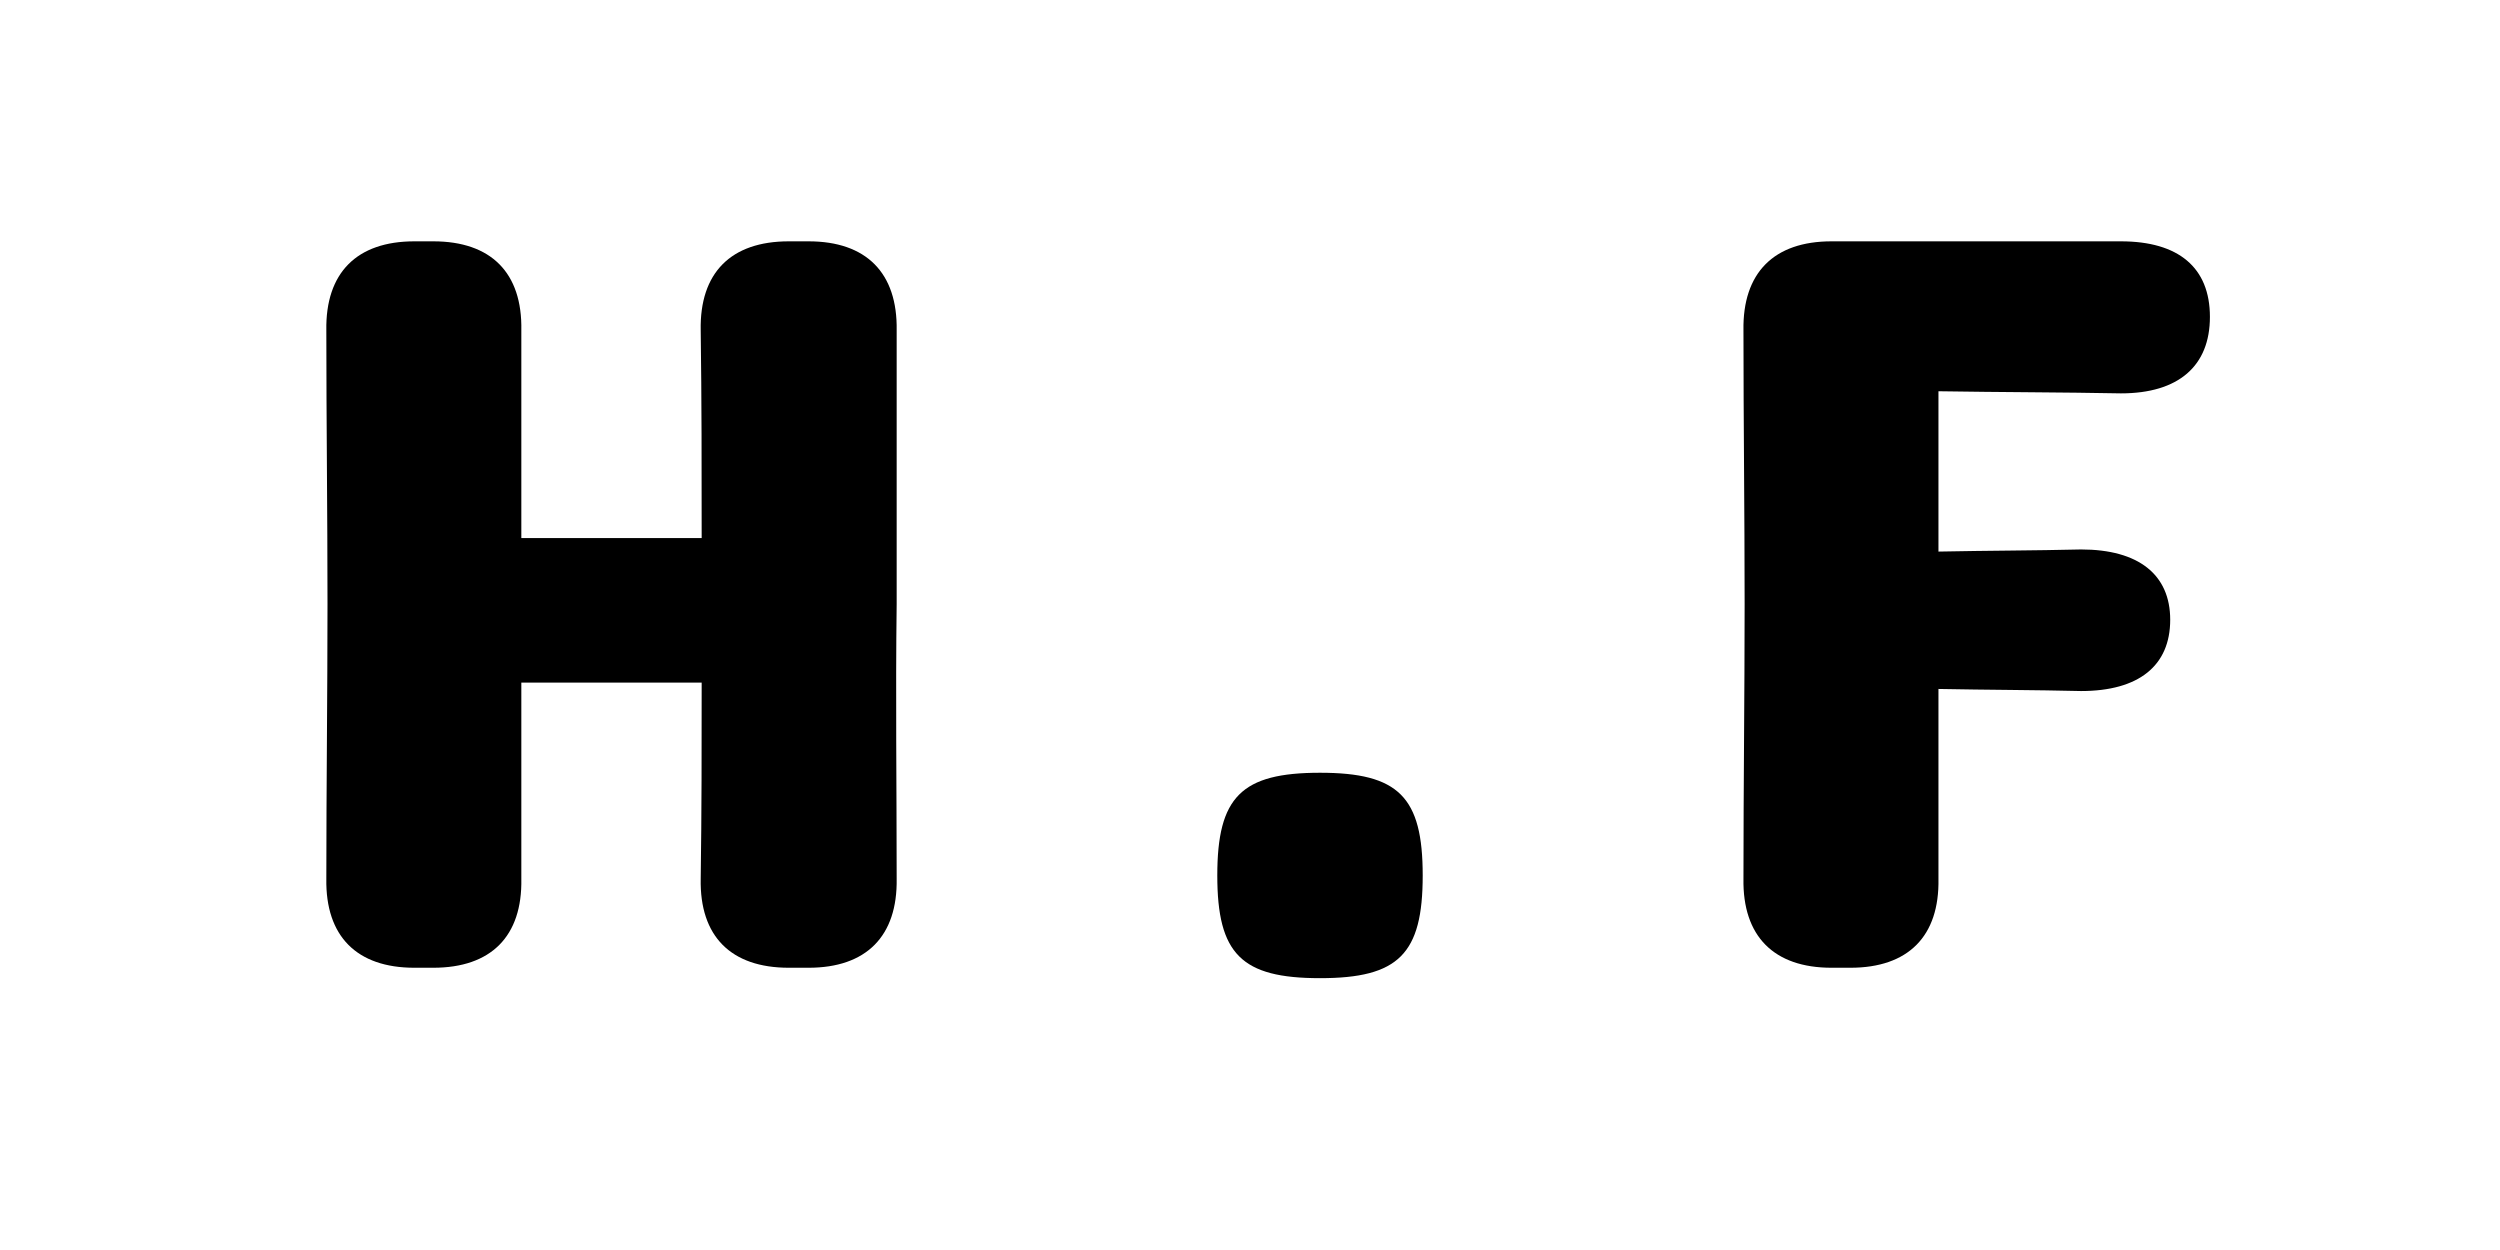
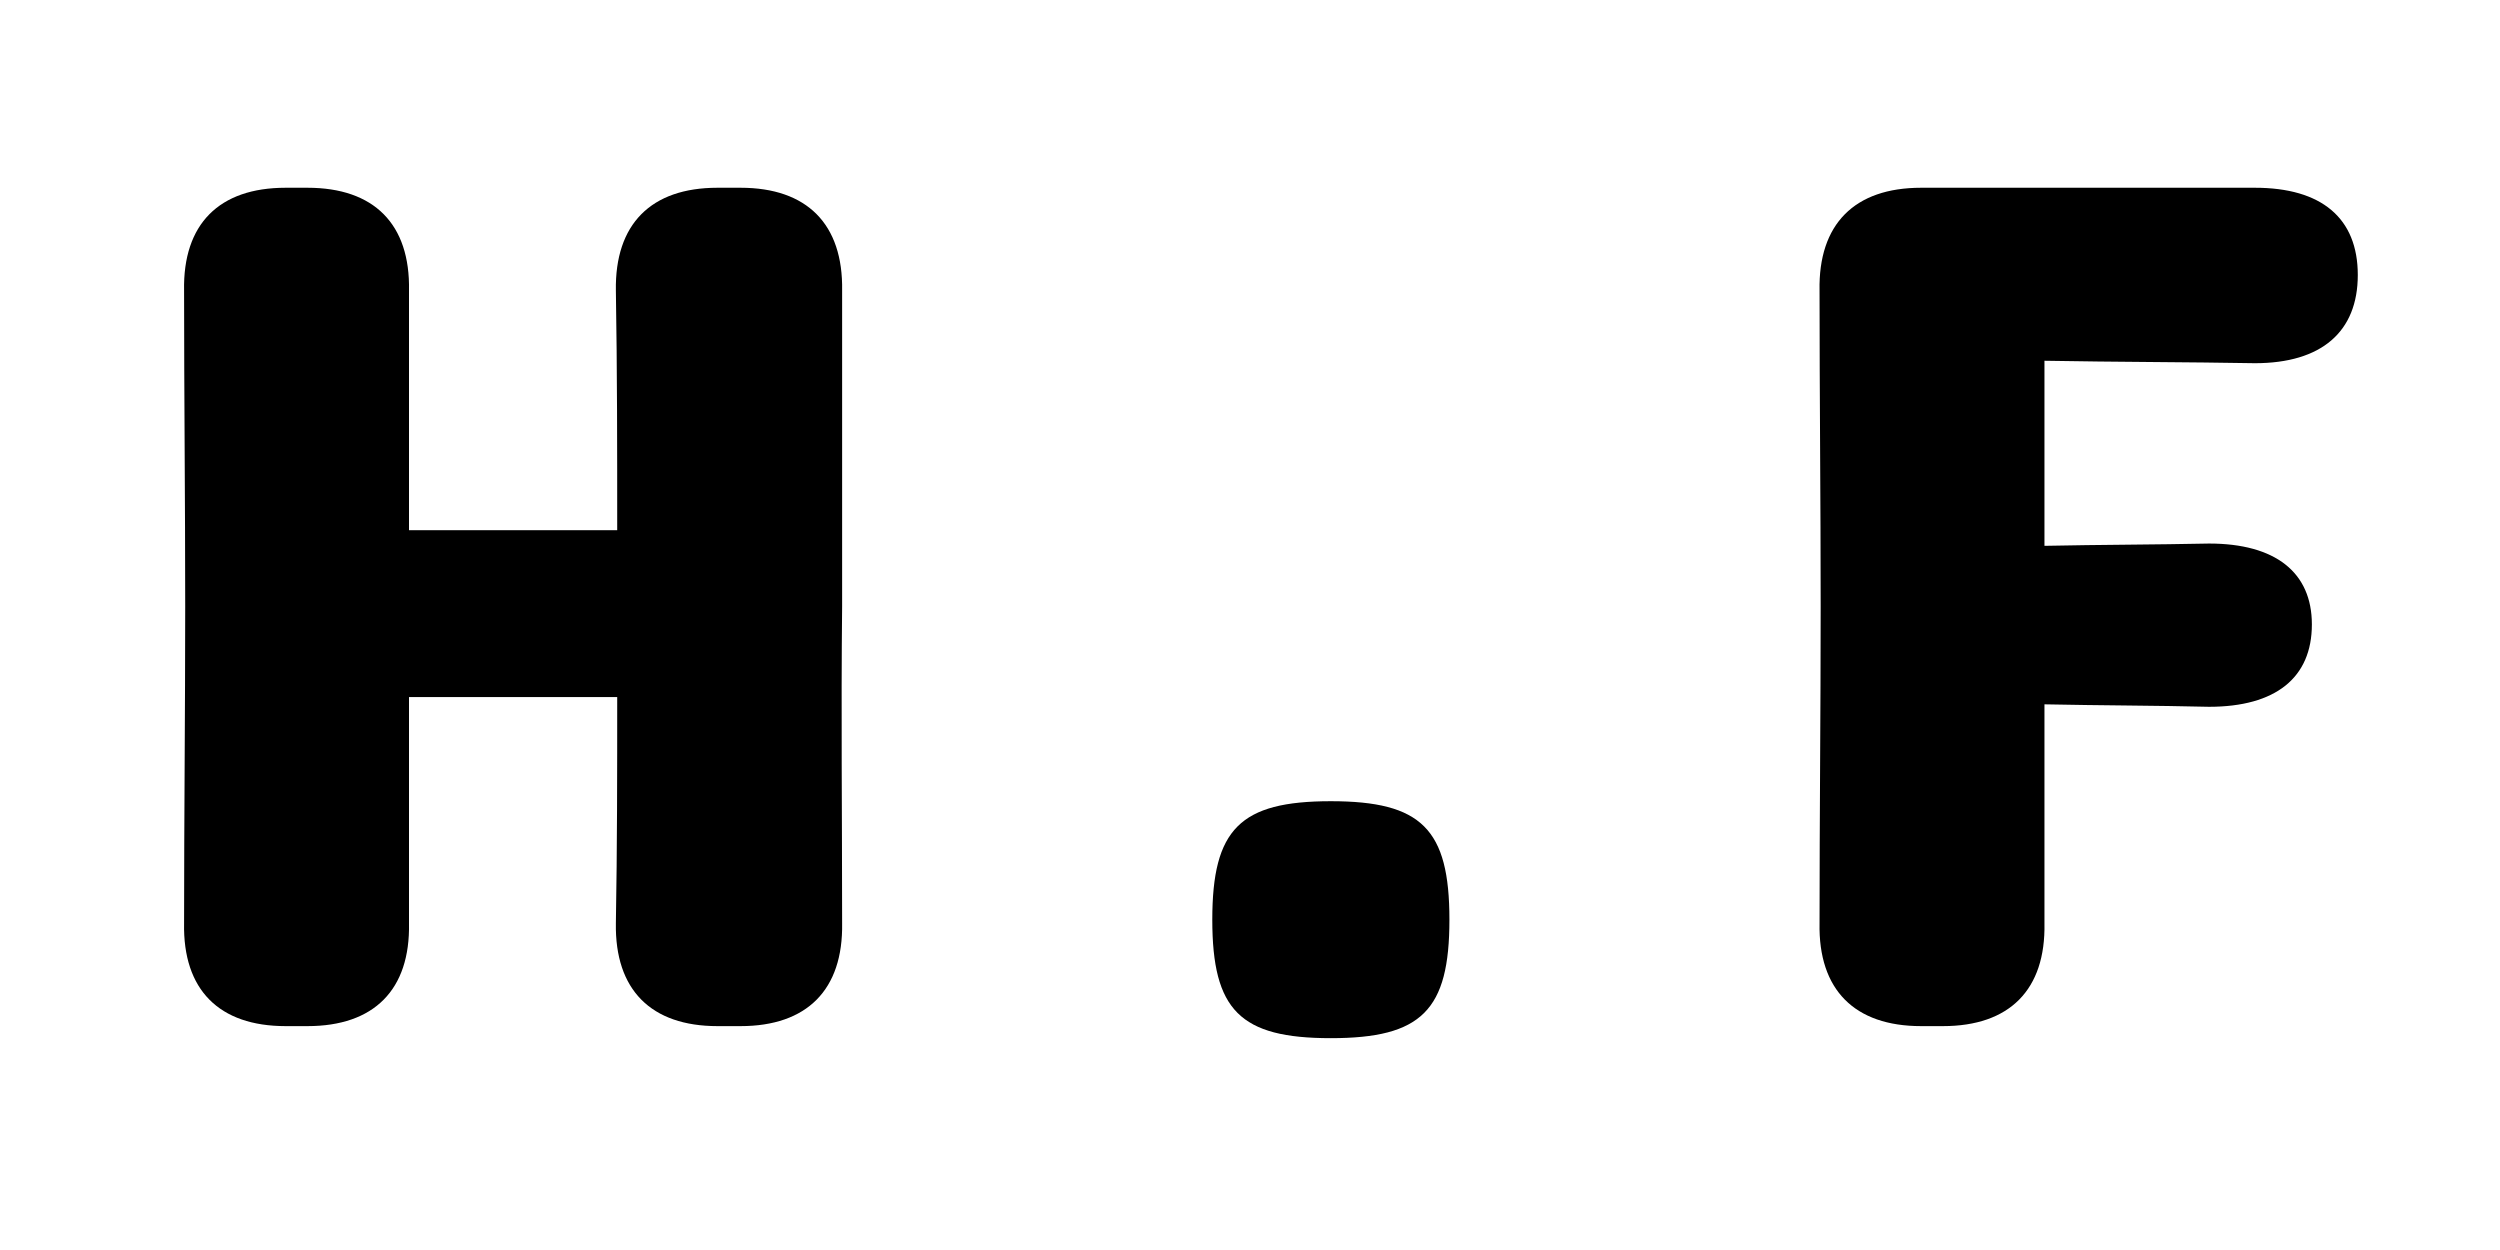
<svg xmlns="http://www.w3.org/2000/svg" xmlns:xlink="http://www.w3.org/1999/xlink" width="60pt" height="30pt" viewBox="0 0 60 30" version="1.2">
  <defs>
    <g>
      <symbol overflow="visible" id="glyph0-0">
-         <path style="stroke:none;" d="M 15.598 -8.73 C 15.598 -10.918 15.598 -13.105 15.598 -15.297 C 15.621 -16.68 14.867 -17.434 13.484 -17.434 L 13.008 -17.434 C 11.621 -17.434 10.867 -16.68 10.895 -15.297 C 10.918 -13.637 10.918 -11.973 10.918 -10.312 L 6.59 -10.312 C 6.59 -11.973 6.59 -13.637 6.59 -15.297 C 6.617 -16.68 5.863 -17.434 4.477 -17.434 L 4.023 -17.434 C 2.641 -17.434 1.887 -16.68 1.91 -15.297 C 1.91 -13.105 1.938 -10.918 1.938 -8.73 C 1.938 -6.539 1.91 -4.352 1.91 -2.137 C 1.887 -0.754 2.641 0 4.023 0 L 4.477 0 C 5.863 0 6.617 -0.754 6.59 -2.137 C 6.59 -3.723 6.59 -5.281 6.59 -6.844 L 10.918 -6.844 C 10.918 -5.281 10.918 -3.723 10.895 -2.137 C 10.867 -0.754 11.621 0 13.008 0 L 13.484 0 C 14.867 0 15.621 -0.754 15.598 -2.137 C 15.598 -4.352 15.57 -6.539 15.598 -8.73 Z M 15.598 -8.73 " />
+         <path style="stroke:none;" d="M 18 -10.074 C 18 -12.602 18 -15.125 18 -17.652 C 18.027 -19.25 17.156 -20.121 15.562 -20.121 L 15.008 -20.121 C 13.414 -20.121 12.543 -19.25 12.57 -17.652 C 12.602 -15.734 12.602 -13.82 12.602 -11.902 L 7.605 -11.902 C 7.605 -13.82 7.605 -15.734 7.605 -17.652 C 7.637 -19.25 6.766 -20.121 5.168 -20.121 L 4.645 -20.121 C 3.047 -20.121 2.176 -19.25 2.207 -17.652 C 2.207 -15.125 2.234 -12.602 2.234 -10.074 C 2.234 -7.547 2.207 -5.023 2.207 -2.469 C 2.176 -0.871 3.047 0 4.645 0 L 5.168 0 C 6.766 0 7.637 -0.871 7.605 -2.469 C 7.605 -4.297 7.605 -6.098 7.605 -7.898 L 12.602 -7.898 C 12.602 -6.098 12.602 -4.297 12.57 -2.469 C 12.543 -0.871 13.414 0 15.008 0 L 15.562 0 C 17.156 0 18.027 -0.871 18 -2.469 C 18 -5.023 17.973 -7.547 18 -10.074 Z M 18 -10.074 " />
      </symbol>
      <symbol overflow="visible" id="glyph0-1">
-         <path style="stroke:none;" d="M 3.219 0.25 C 5.105 0.25 5.684 -0.328 5.684 -2.215 C 5.684 -4.102 5.105 -4.68 3.219 -4.68 C 1.332 -4.68 0.754 -4.102 0.754 -2.215 C 0.754 -0.328 1.332 0.25 3.219 0.25 Z M 3.219 0.25 " />
+         <path style="stroke:none;" d="M 3.715 0.289 C 5.895 0.289 6.562 -0.379 6.562 -2.555 C 6.562 -4.73 5.895 -5.398 3.715 -5.398 C 1.539 -5.398 0.871 -4.73 0.871 -2.555 C 0.871 -0.379 1.539 0.289 3.715 0.289 Z M 3.715 0.289 " />
      </symbol>
      <symbol overflow="visible" id="glyph0-2">
-         <path style="stroke:none;" d="M 13.105 -15.621 C 13.105 -16.805 12.352 -17.434 10.969 -17.434 L 4.023 -17.434 C 2.641 -17.434 1.887 -16.68 1.91 -15.297 C 1.91 -13.105 1.938 -10.918 1.938 -8.73 C 1.938 -6.539 1.91 -4.352 1.91 -2.137 C 1.887 -0.754 2.641 0 4.023 0 L 4.477 0 C 5.863 0 6.617 -0.754 6.59 -2.137 C 6.59 -3.672 6.59 -5.184 6.59 -6.691 C 7.75 -6.668 8.906 -6.668 10.012 -6.641 C 11.395 -6.641 12.152 -7.246 12.152 -8.352 C 12.152 -9.434 11.395 -10.039 10.012 -10.039 C 8.906 -10.012 7.75 -10.012 6.59 -9.988 L 6.59 -13.836 C 8.074 -13.812 9.609 -13.812 10.969 -13.785 C 12.352 -13.785 13.105 -14.441 13.105 -15.621 Z M 13.105 -15.621 " />
+         <path style="stroke:none;" d="M 15.125 -18.027 C 15.125 -19.395 14.254 -20.121 12.656 -20.121 L 4.645 -20.121 C 3.047 -20.121 2.176 -19.25 2.207 -17.652 C 2.207 -15.125 2.234 -12.602 2.234 -10.074 C 2.234 -7.547 2.207 -5.023 2.207 -2.469 C 2.176 -0.871 3.047 0 4.645 0 L 5.168 0 C 6.766 0 7.637 -0.871 7.605 -2.469 C 7.605 -4.238 7.605 -5.98 7.605 -7.723 C 8.941 -7.695 10.277 -7.695 11.555 -7.664 C 13.152 -7.664 14.023 -8.359 14.023 -9.641 C 14.023 -10.887 13.152 -11.582 11.555 -11.582 C 10.277 -11.555 8.941 -11.555 7.605 -11.527 L 7.605 -15.969 C 9.32 -15.938 11.09 -15.938 12.656 -15.91 C 14.254 -15.91 15.125 -16.664 15.125 -18.027 Z M 15.125 -18.027 " />
      </symbol>
    </g>
  </defs>
  <g id="surface1">
    <g style="fill:rgb(0%,0%,0%);fill-opacity:1;">
-       <use xlink:href="#glyph0-0" x="5.922" y="23.226" />
+       <use xlink:href="#glyph0-0" x="2.211" y="24.627" />
    </g>
    <g style="fill:rgb(0%,0%,0%);fill-opacity:1;">
-       <use xlink:href="#glyph0-1" x="28.461" y="23.226" />
+       <use xlink:href="#glyph0-1" x="28.224" y="24.627" />
    </g>
    <g style="fill:rgb(0%,0%,0%);fill-opacity:1;">
-       <use xlink:href="#glyph0-2" x="39.933" y="23.226" />
+       <use xlink:href="#glyph0-2" x="41.462" y="24.627" />
    </g>
  </g>
</svg>
